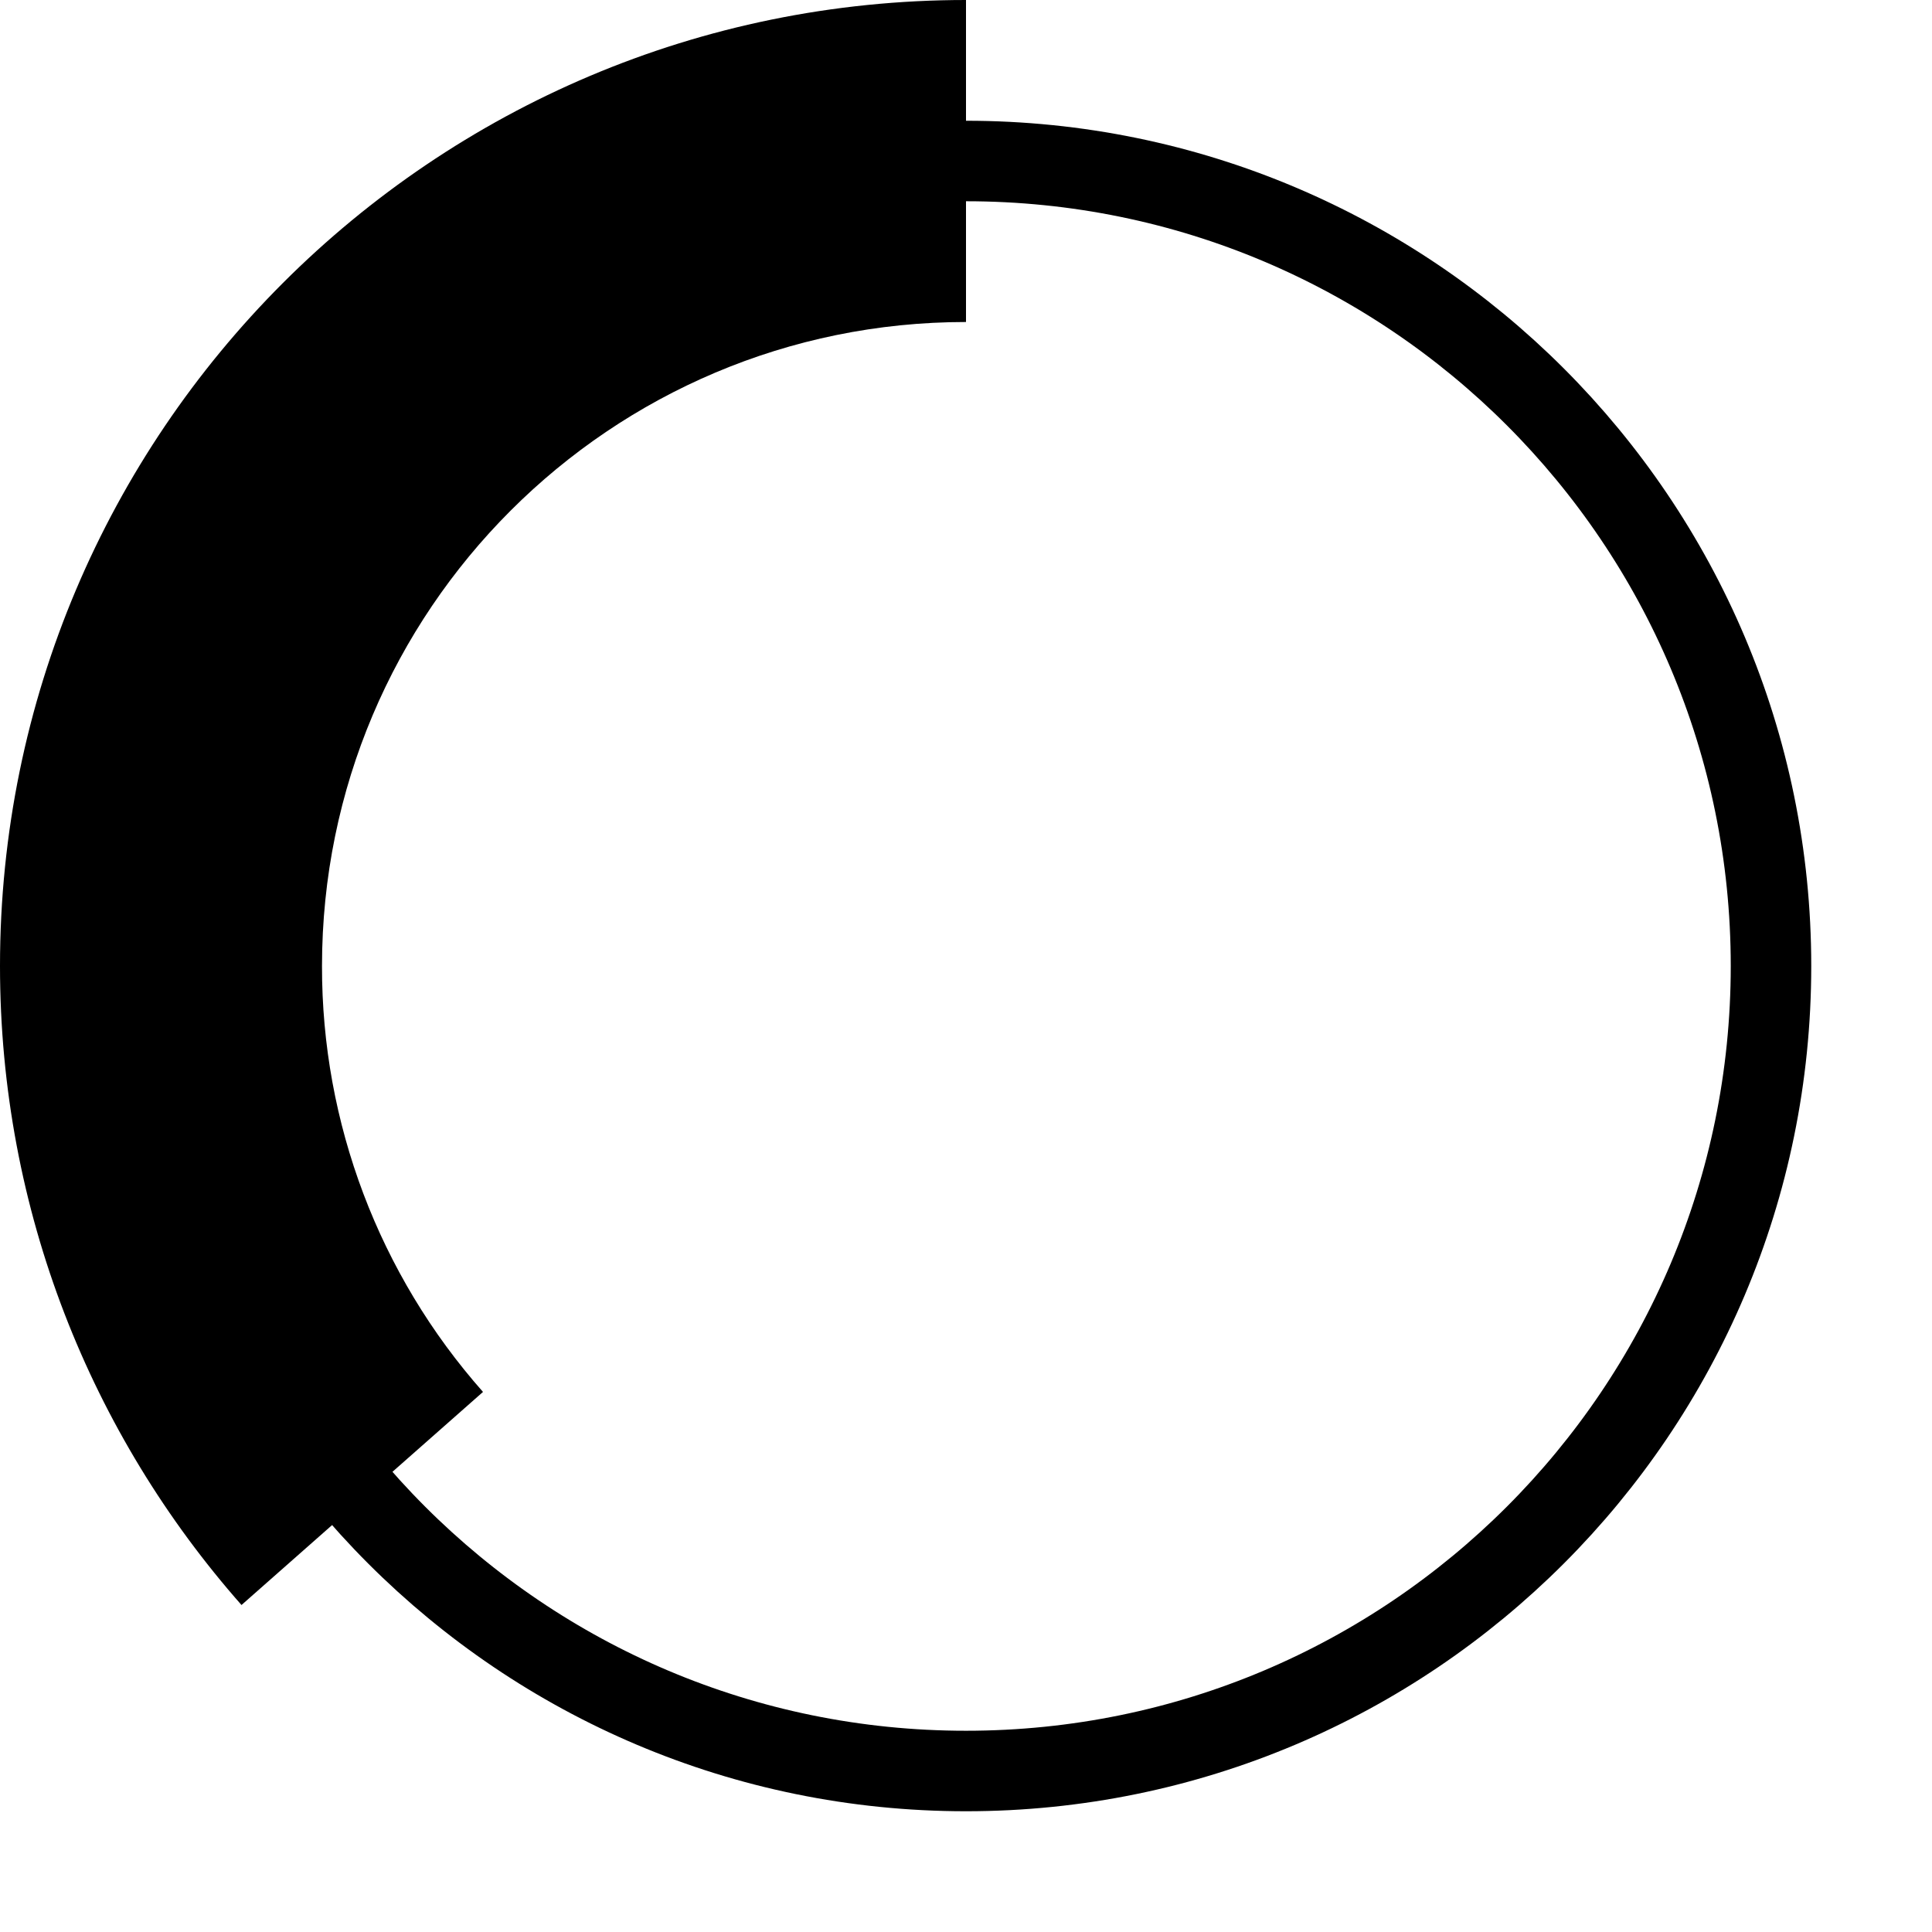
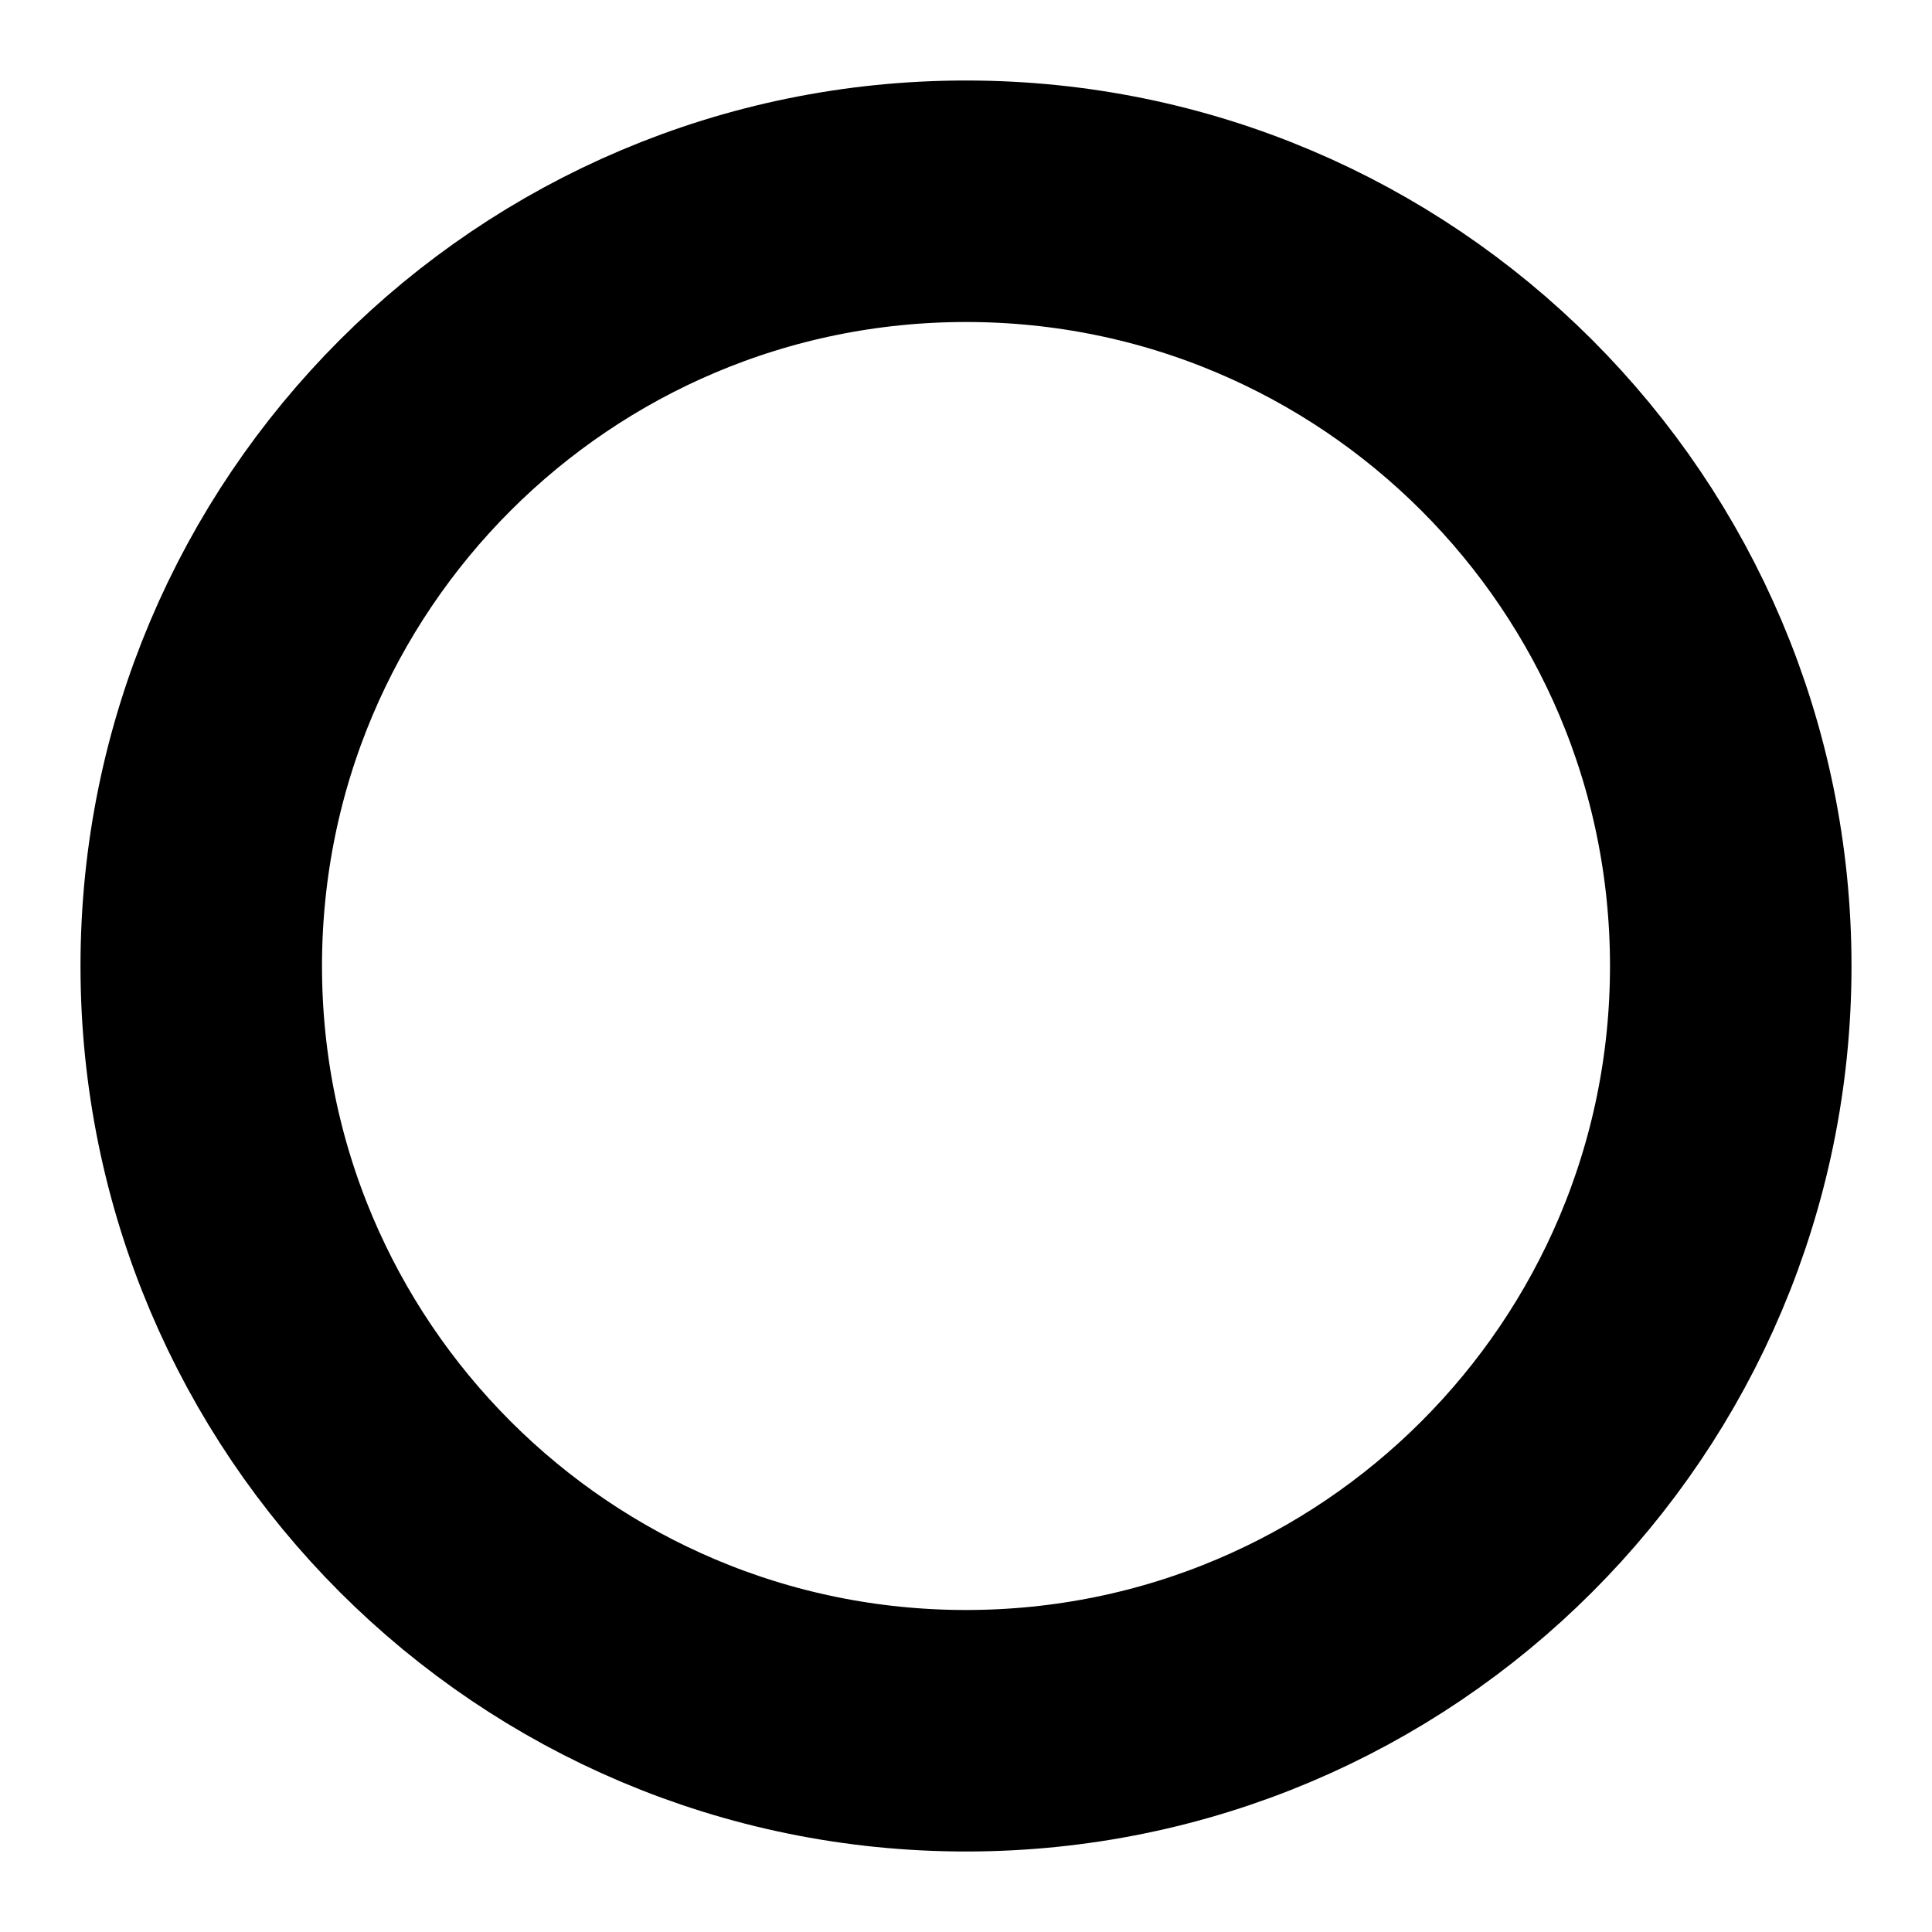
- <svg xmlns="http://www.w3.org/2000/svg" fill="none" viewBox="0 0 24 24" aria-hidden="true" focusable="false">
-   <circle cx="12" cy="12" r="10" stroke="currentColor" />
-   <path fill="currentColor" d="M4 12a8 8 0 018-8V0C5.373 0 0 5.373 0 12h4zm2 5.291A7.962 7.962 0 014 12H0c0 3.042 1.135 5.824 3 7.938l3-2.647z" />
+ <svg xmlns="http://www.w3.org/2000/svg" width="24" height="24" viewBox="0 0 24 24" aria-hidden="true" focusable="false">
+   <g stroke="currentColor" stroke-width="1">
+     <circle cx="12" cy="12" r="9.5" fill="none" stroke-linecap="round" stroke-width="3">
+       <animate attributeName="stroke-dasharray" calcMode="spline" dur="1.5s" keySplines="0.42,0,0.58,1;0.42,0,0.58,1;0.42,0,0.58,1" keyTimes="0;0.475;0.95;1" repeatCount="indefinite" values="0 150;42 150;42 150;42 150" />
+       <animate attributeName="stroke-dashoffset" calcMode="spline" dur="1.5s" keySplines="0.42,0,0.58,1;0.42,0,0.58,1;0.42,0,0.58,1" keyTimes="0;0.475;0.95;1" repeatCount="indefinite" values="0;-16;-59;-59" />
+     </circle>
+     <animateTransform attributeName="transform" dur="2s" repeatCount="indefinite" type="rotate" values="0 12 12;360 12 12" />
+   </g>
</svg>
